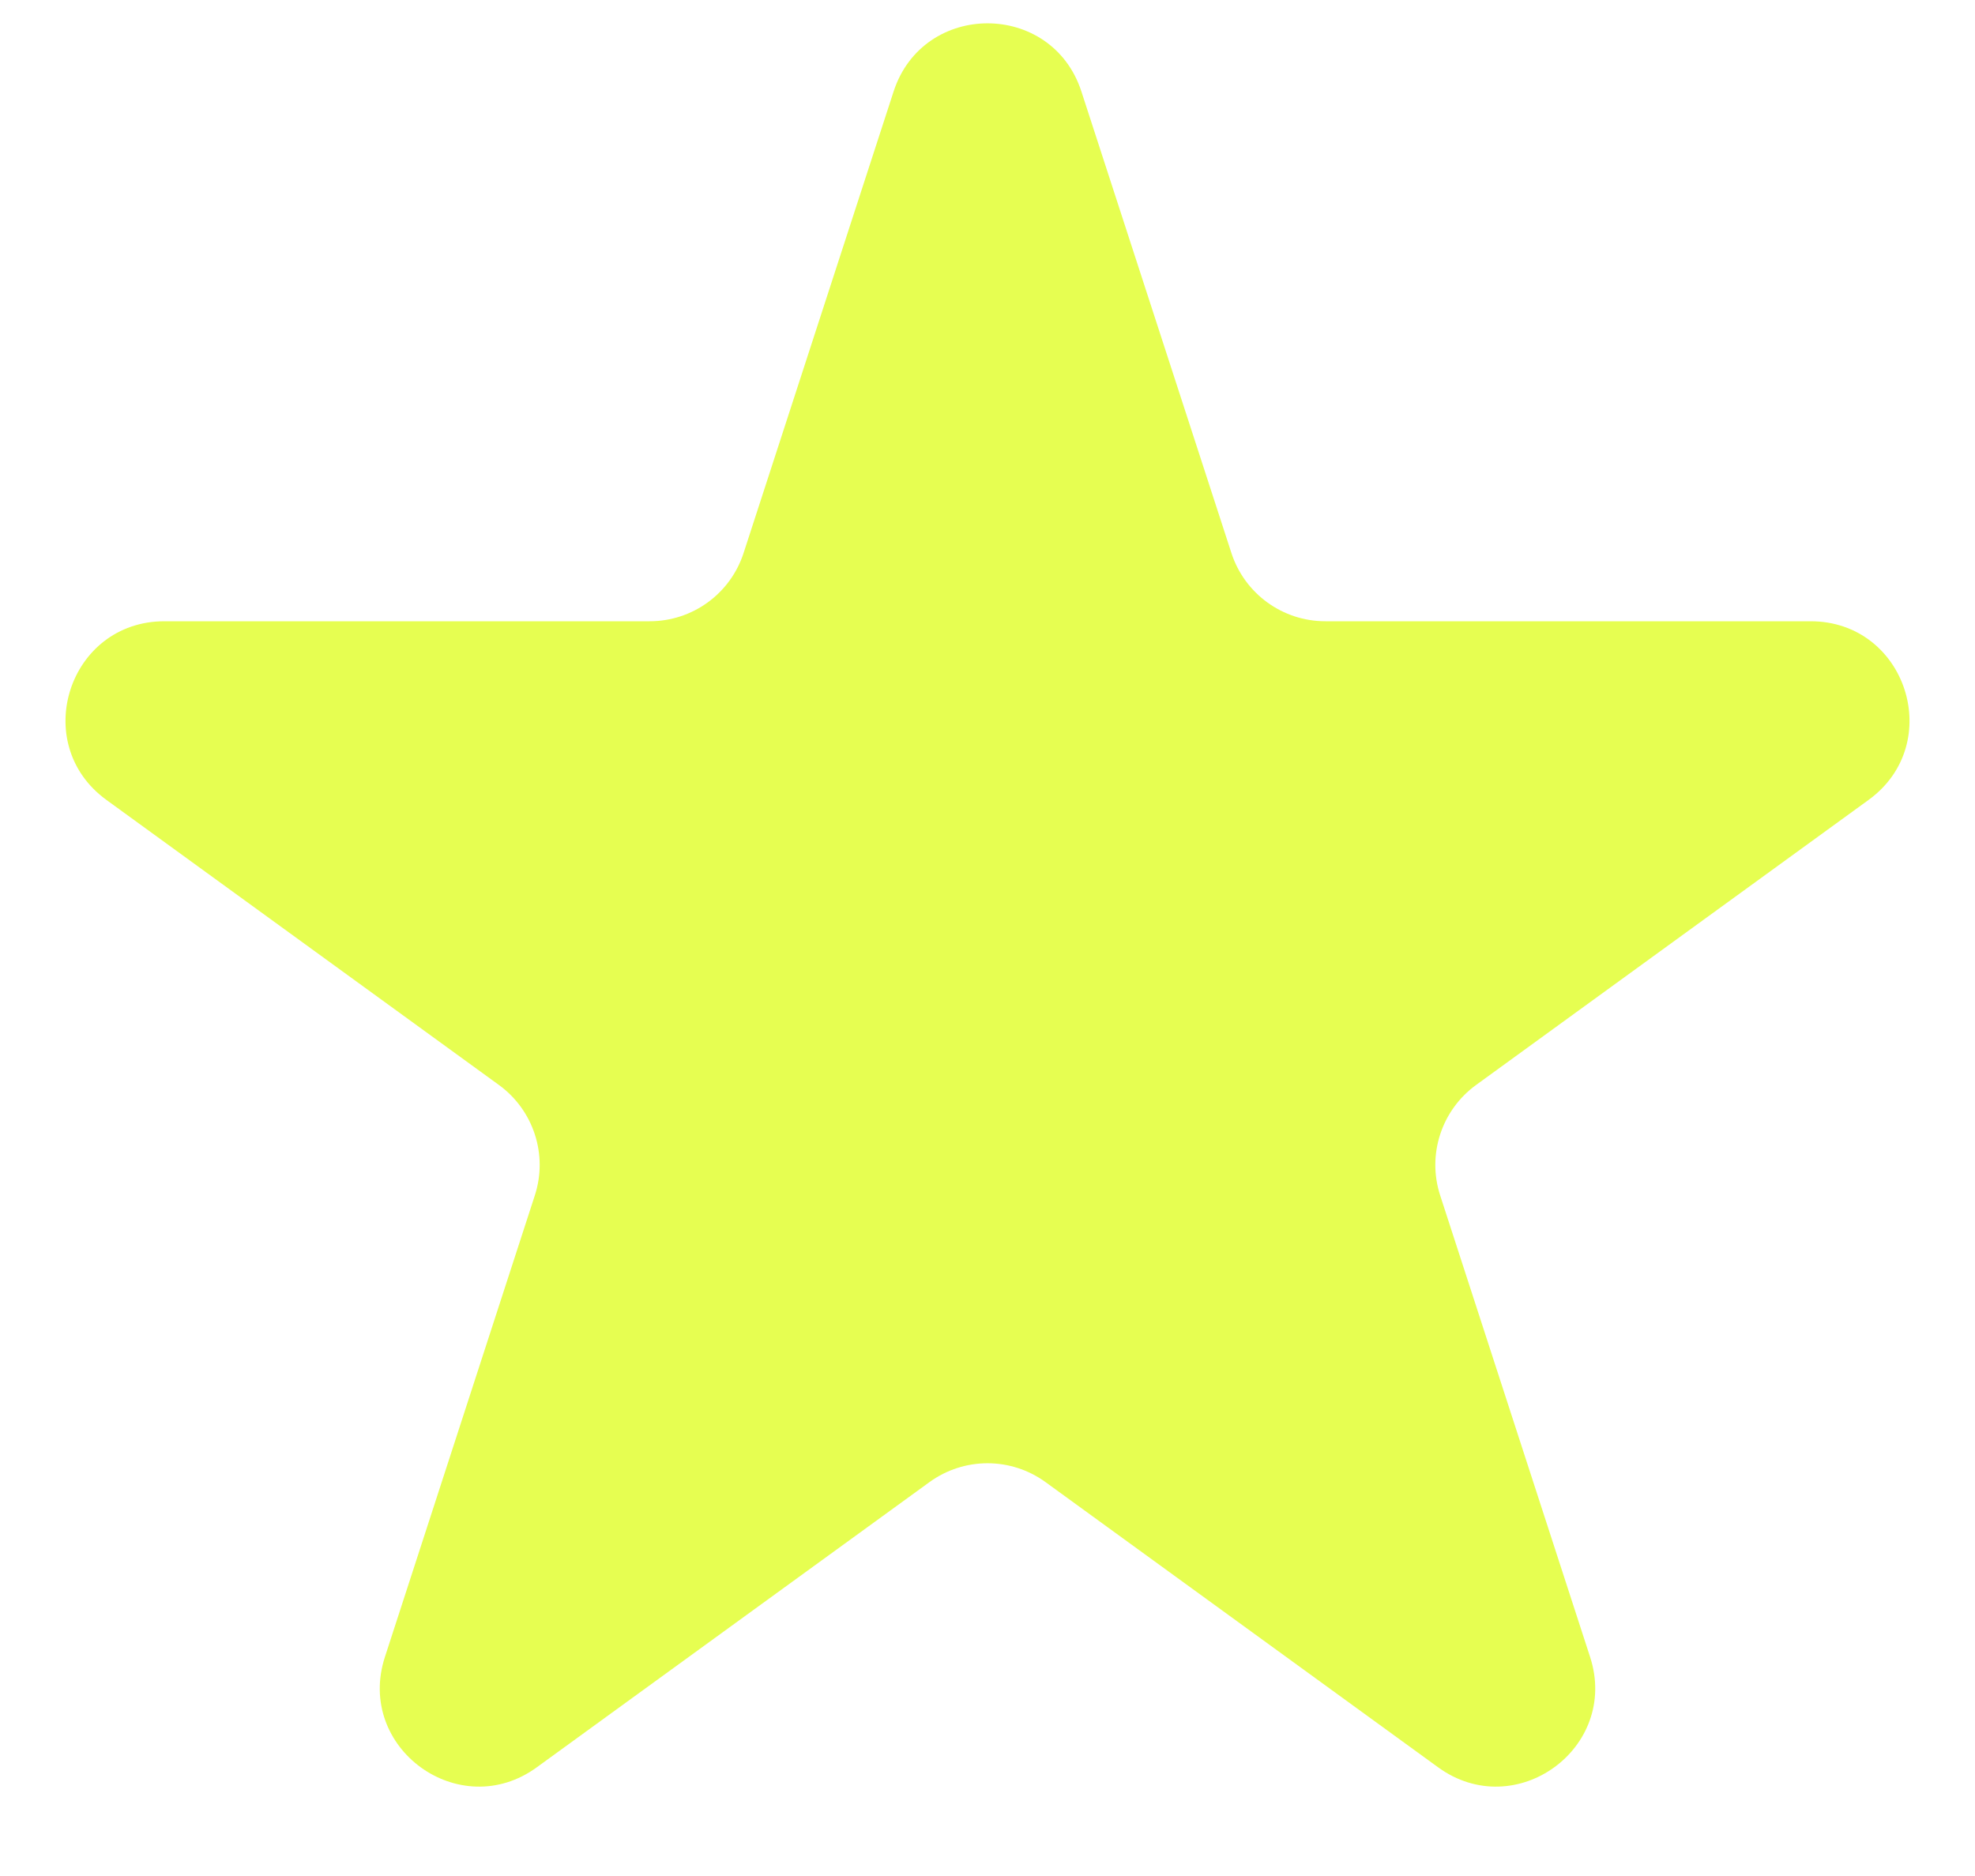
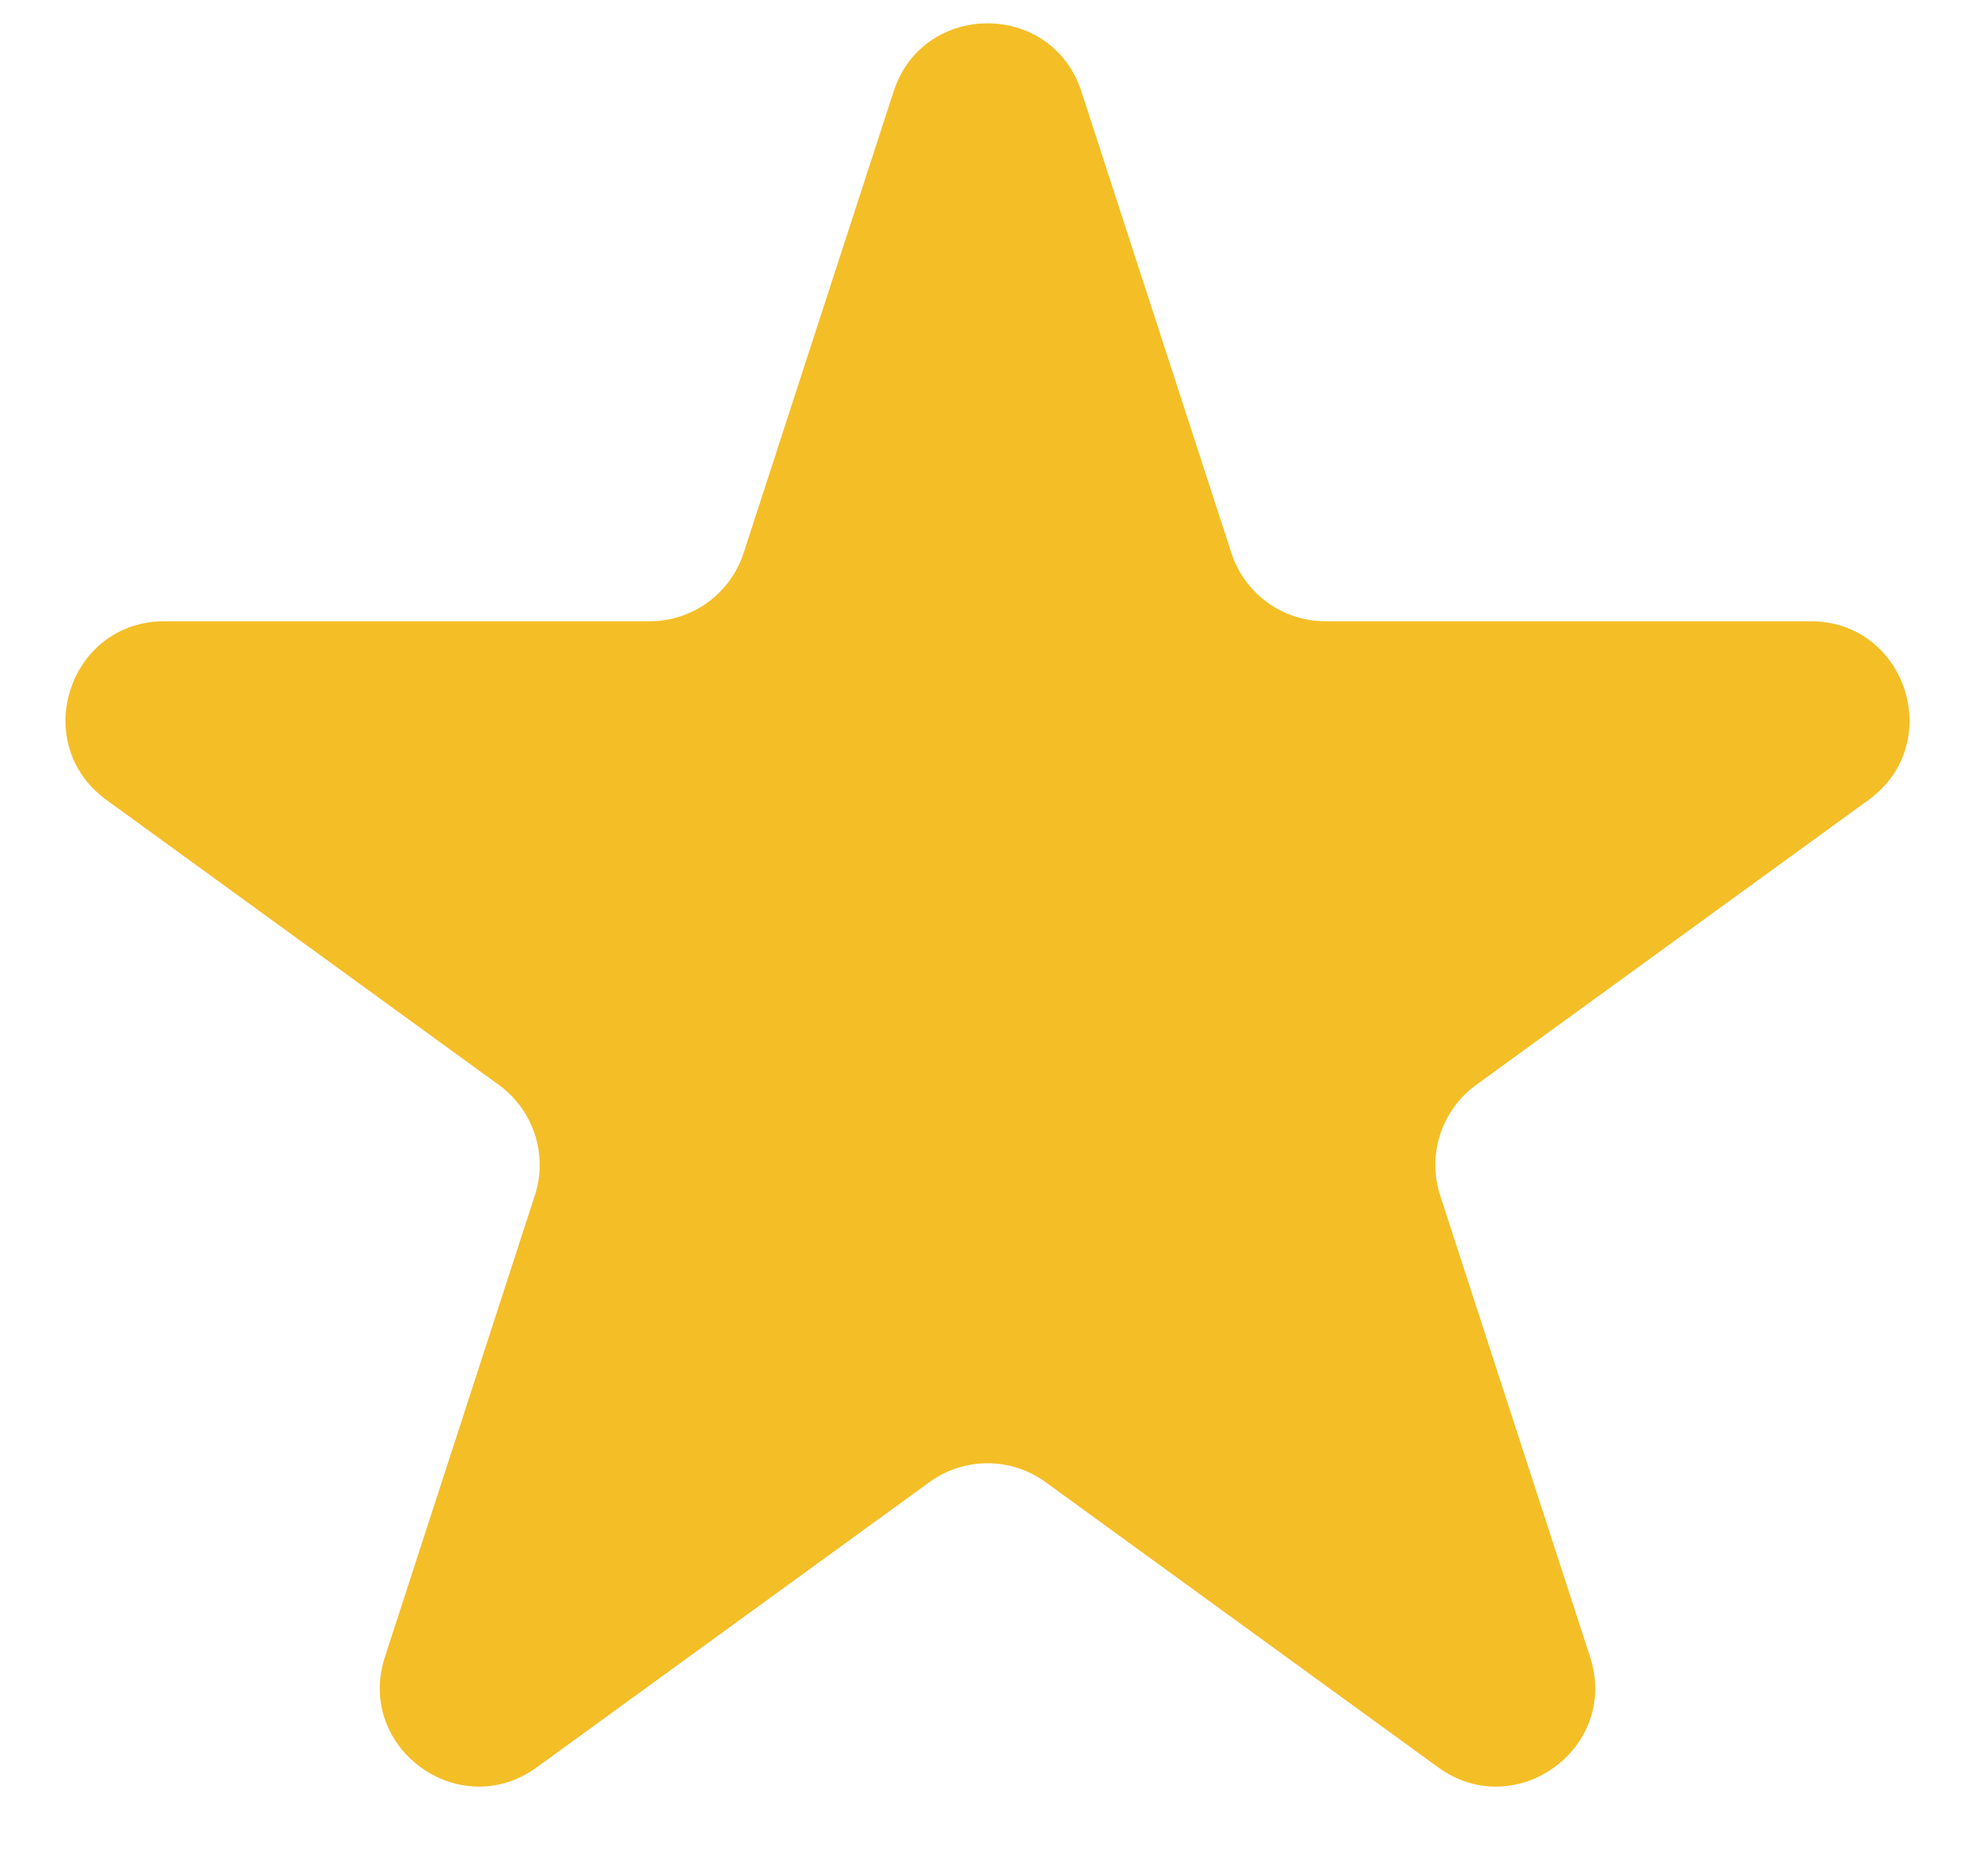
<svg xmlns="http://www.w3.org/2000/svg" width="20" height="19" viewBox="0 0 20 19" fill="none">
-   <path d="M9.049 0.927C9.348 0.006 10.652 0.006 10.951 0.927L12.47 5.601C12.604 6.013 12.988 6.292 13.421 6.292H18.335C19.304 6.292 19.706 7.531 18.923 8.101L14.947 10.989C14.597 11.244 14.45 11.695 14.584 12.107L16.102 16.781C16.402 17.703 15.347 18.469 14.563 17.899L10.588 15.011C10.237 14.756 9.763 14.756 9.412 15.011L5.436 17.899C4.653 18.469 3.598 17.703 3.898 16.781L5.416 12.107C5.55 11.695 5.403 11.244 5.053 10.989L1.077 8.101C0.294 7.531 0.696 6.292 1.665 6.292H6.579C7.013 6.292 7.396 6.013 7.53 5.601L9.049 0.927Z" fill="#E6FE51" />
+   <path d="M9.049 0.927C9.348 0.006 10.652 0.006 10.951 0.927L12.47 5.601C12.604 6.013 12.988 6.292 13.421 6.292H18.335C19.304 6.292 19.706 7.531 18.923 8.101L14.947 10.989C14.597 11.244 14.45 11.695 14.584 12.107L16.102 16.781C16.402 17.703 15.347 18.469 14.563 17.899L10.588 15.011C10.237 14.756 9.763 14.756 9.412 15.011L5.436 17.899C4.653 18.469 3.598 17.703 3.898 16.781L5.416 12.107C5.55 11.695 5.403 11.244 5.053 10.989L1.077 8.101C0.294 7.531 0.696 6.292 1.665 6.292H6.579C7.013 6.292 7.396 6.013 7.53 5.601L9.049 0.927Z" fill="#F4BE27" />
</svg>
